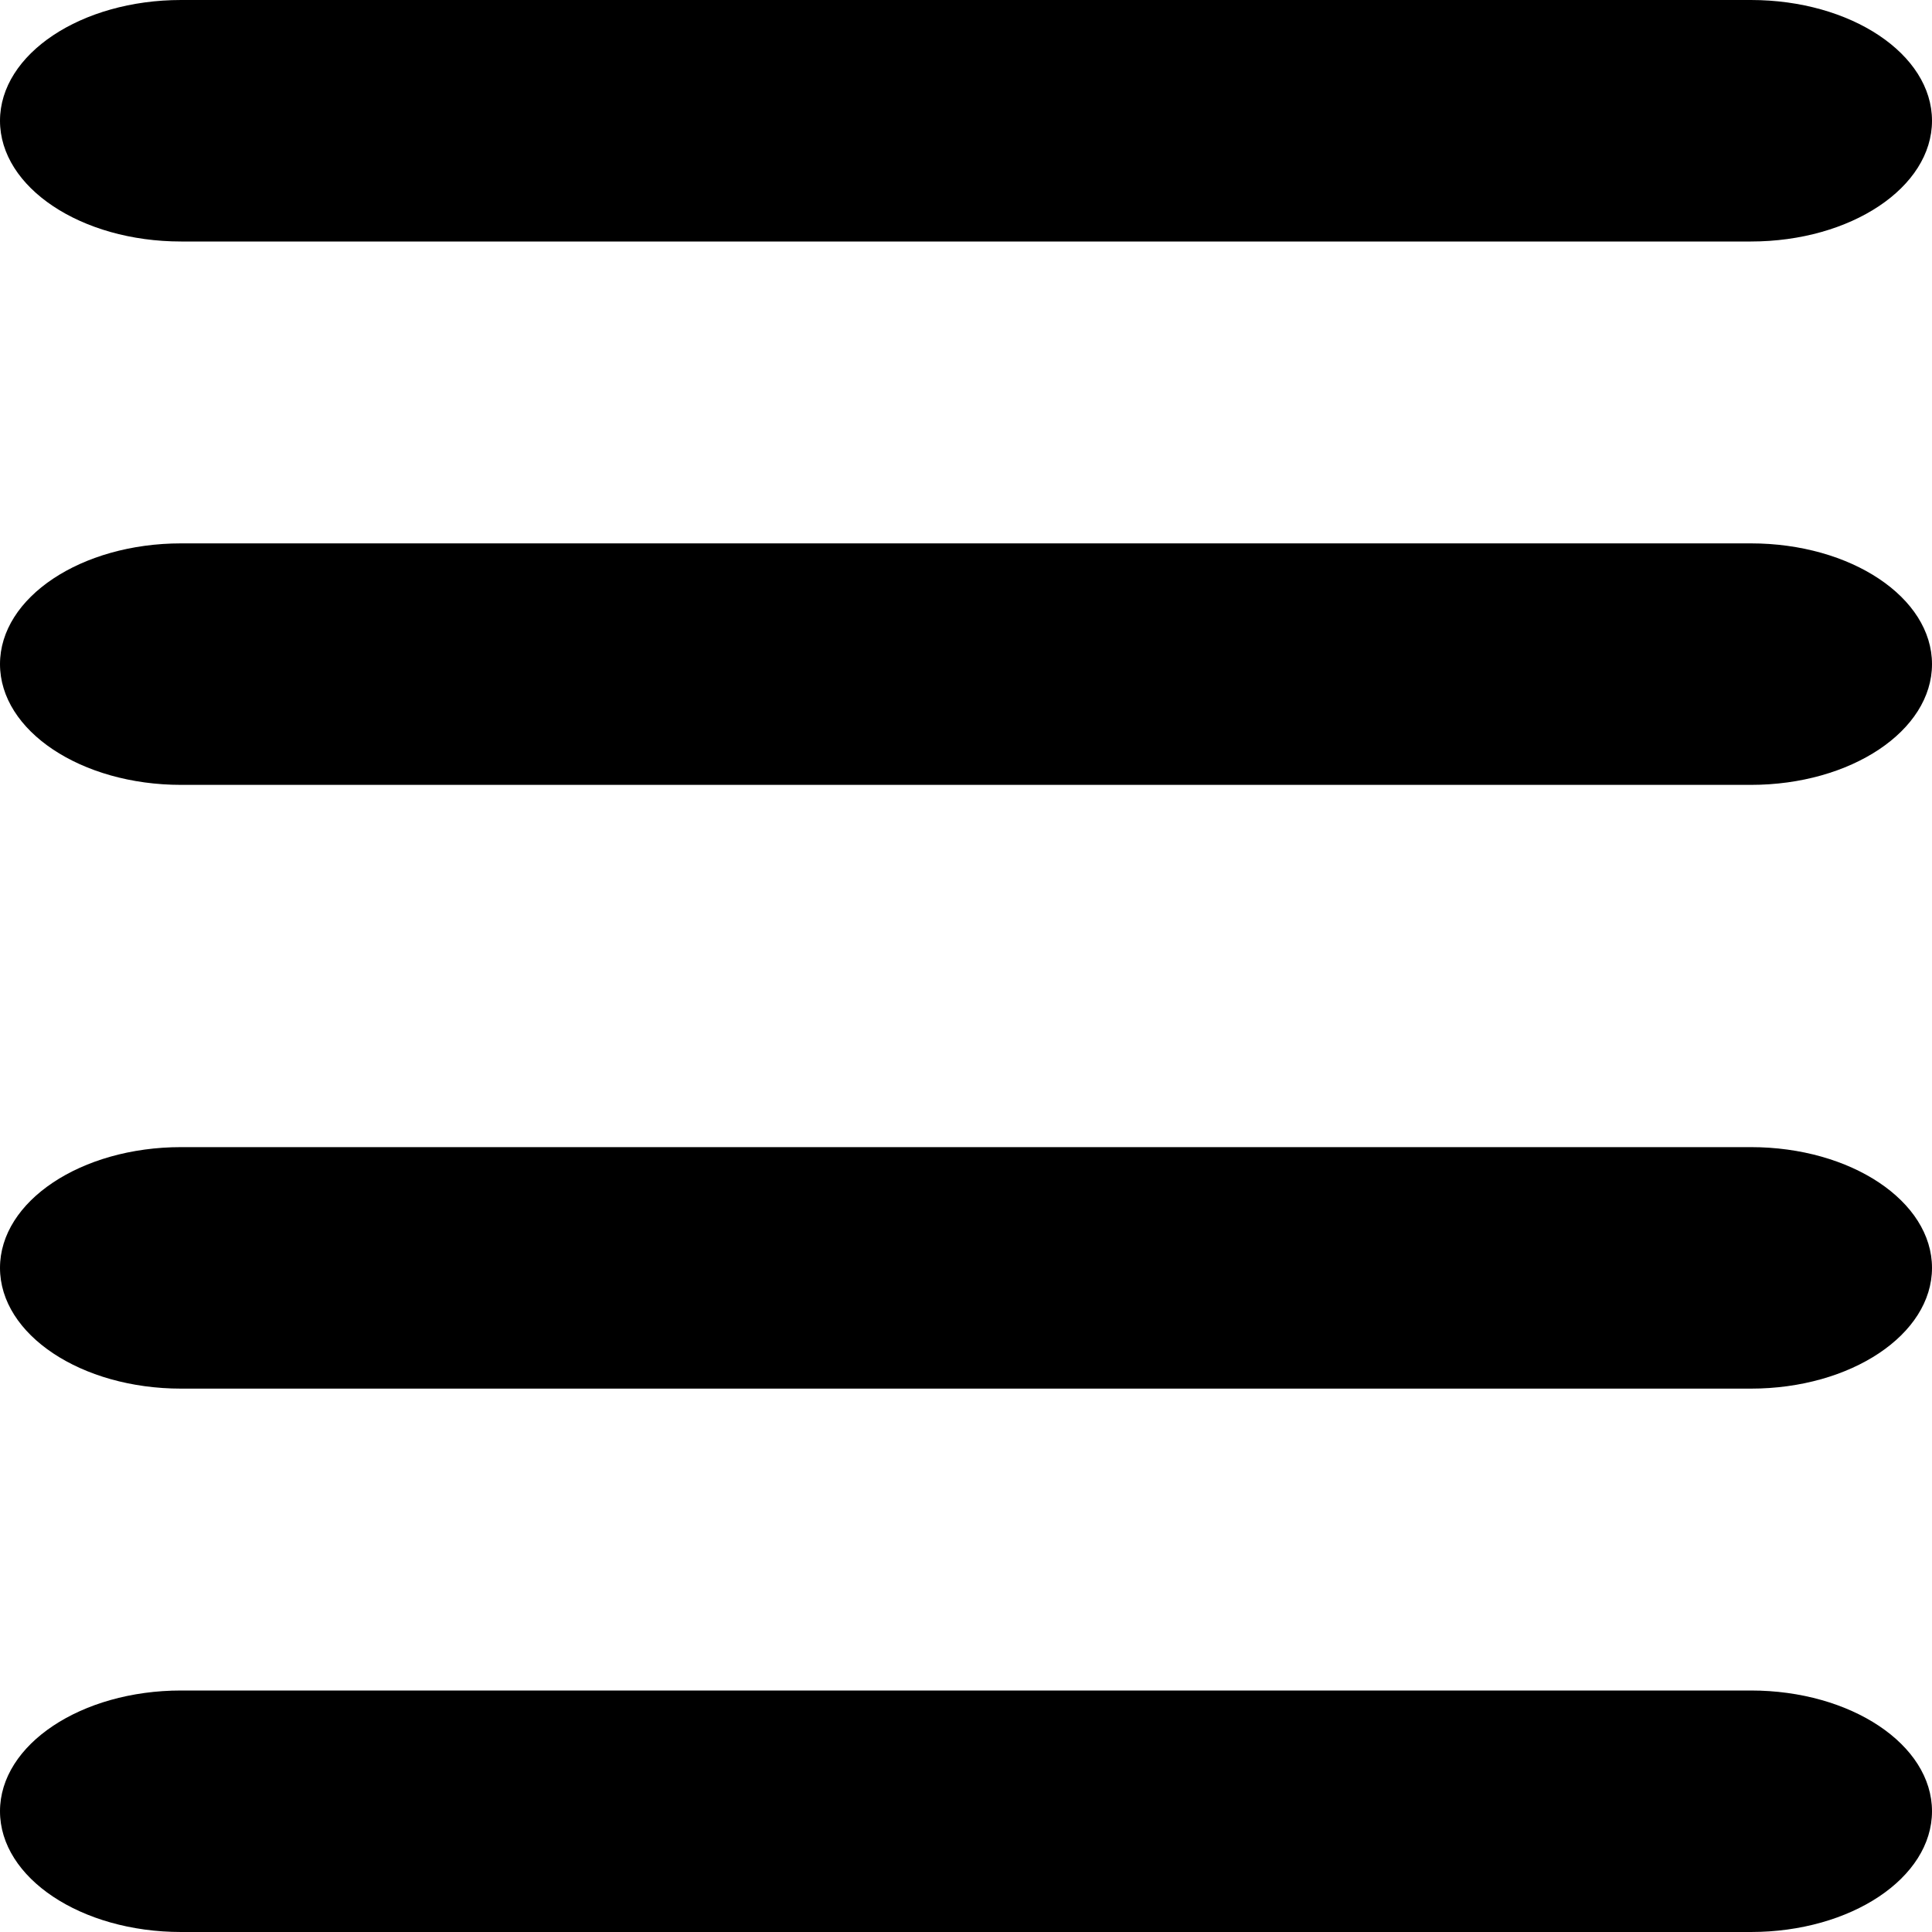
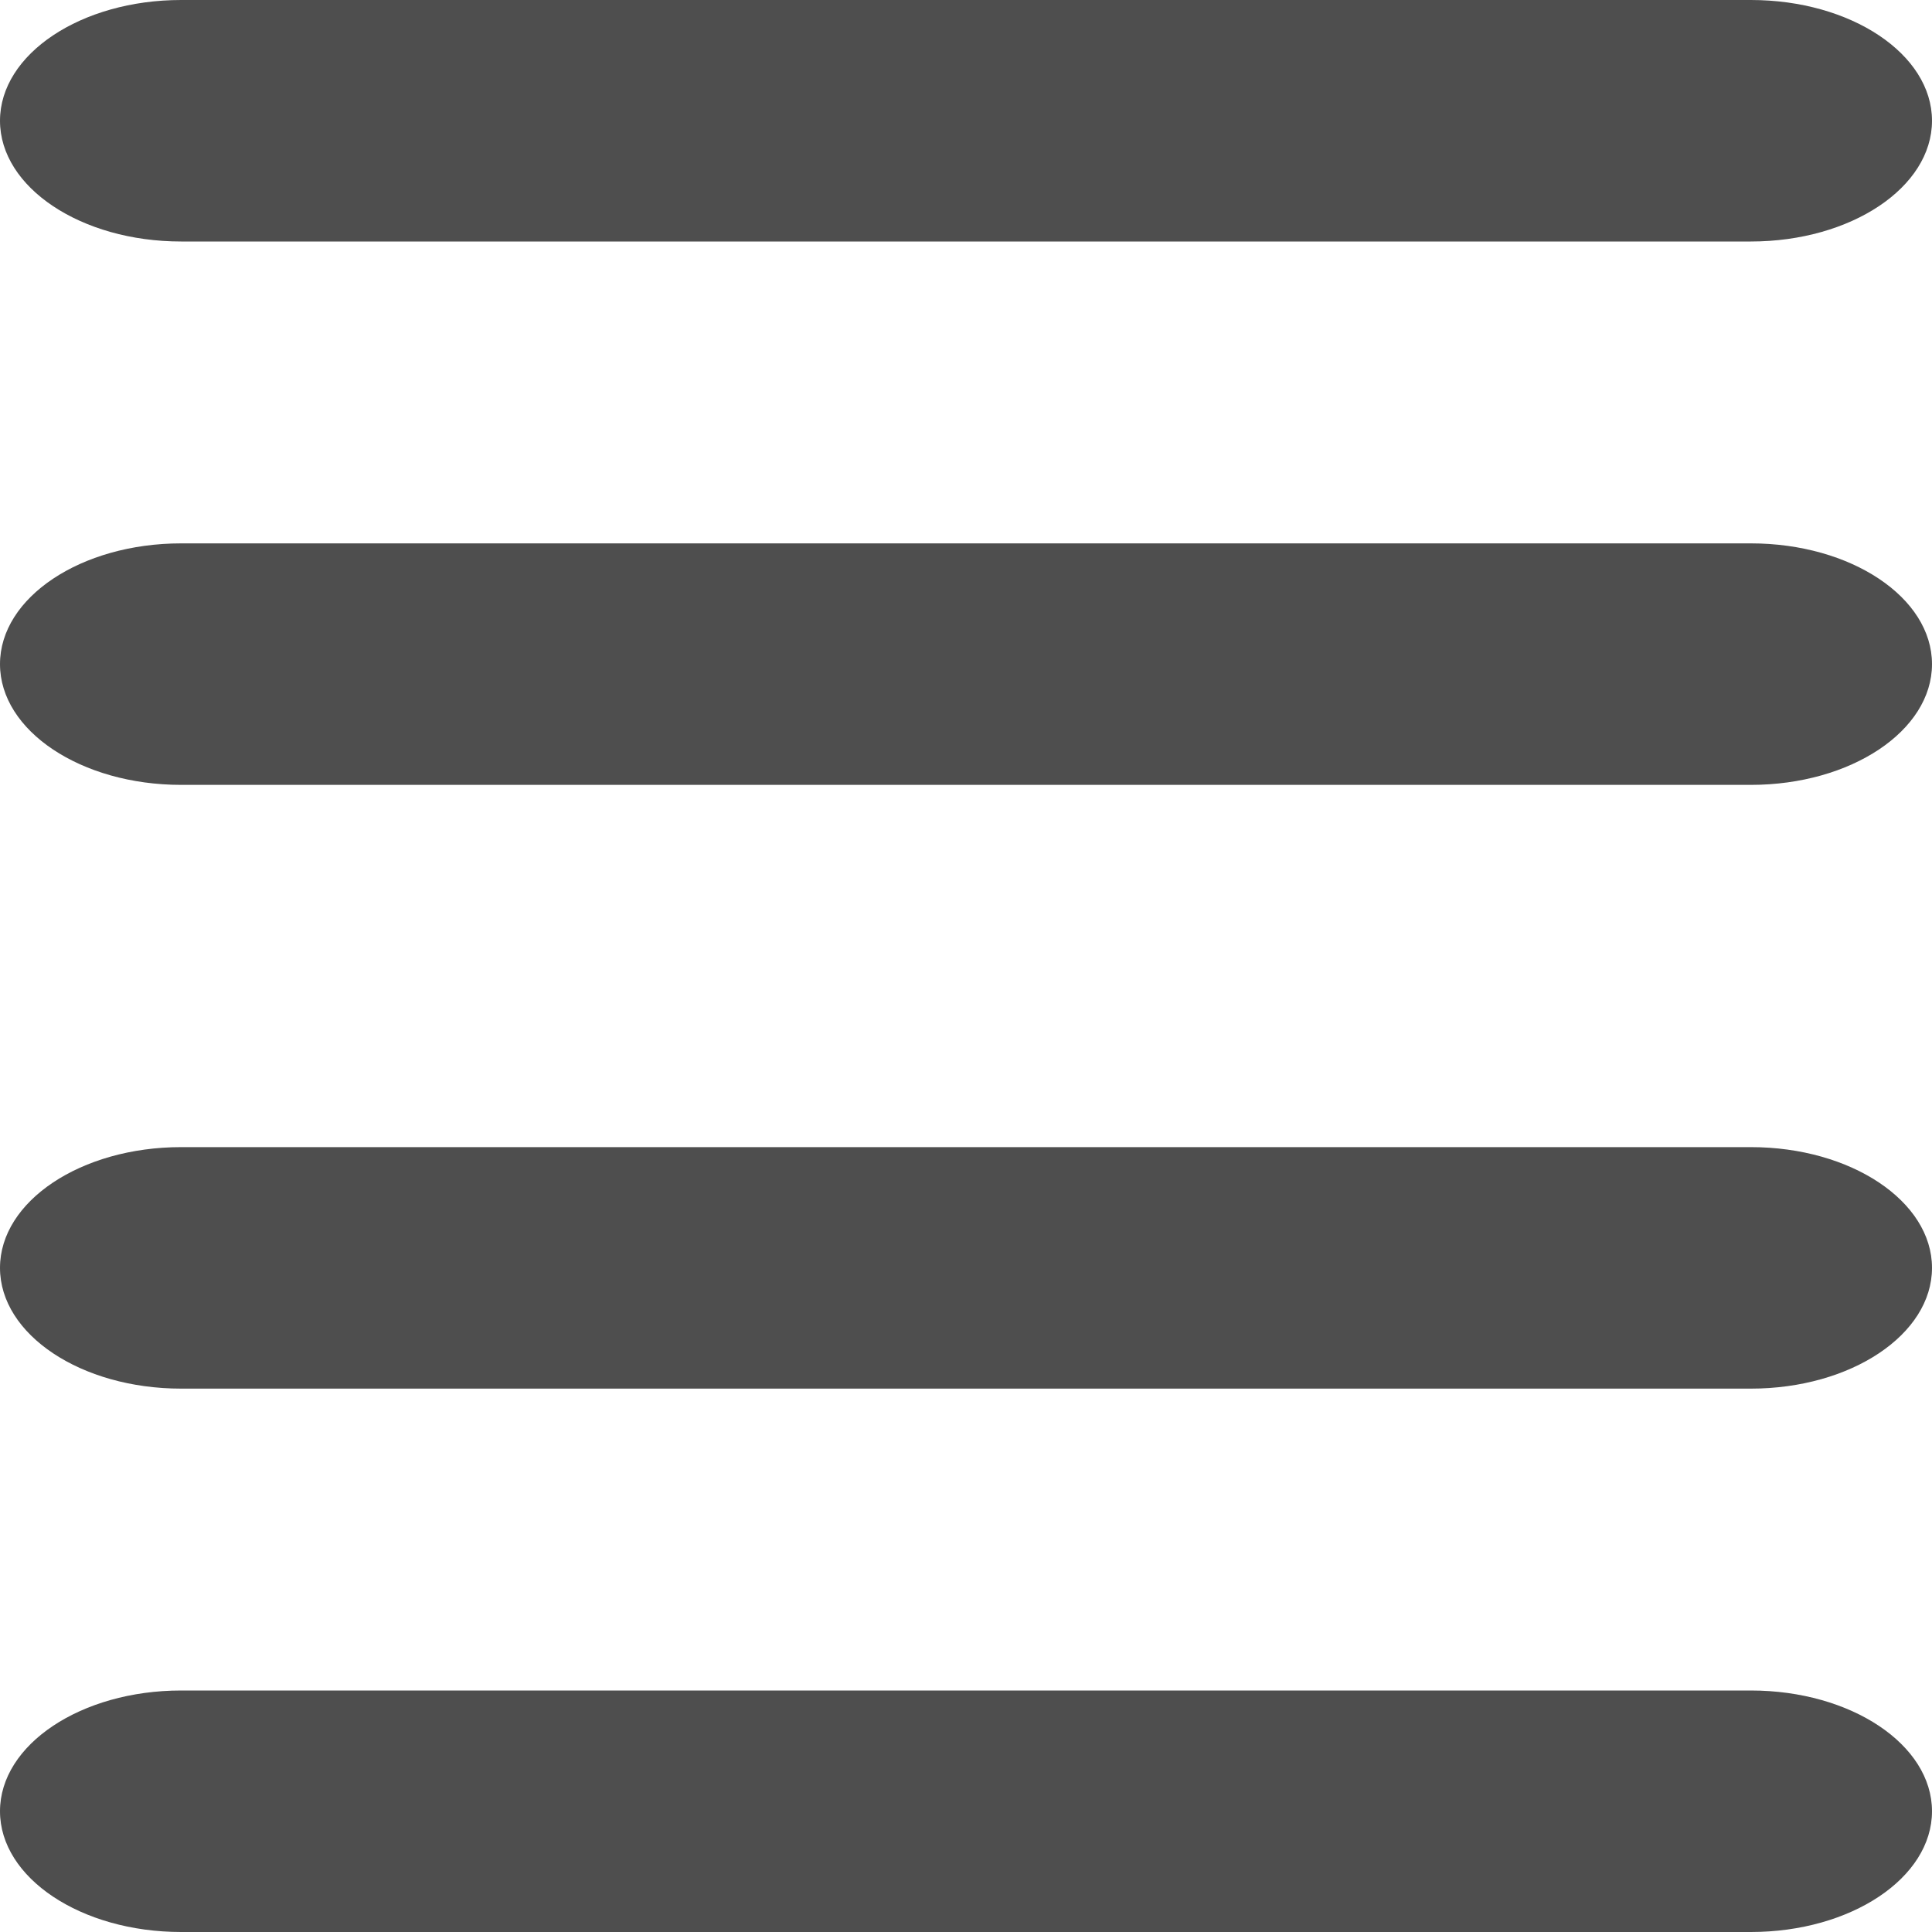
- <svg xmlns="http://www.w3.org/2000/svg" width="32" height="32" fill="black">
+ <svg xmlns="http://www.w3.org/2000/svg" width="32" height="32" fill="#4e4e4e">
  <rect width="32" height="4" ry="3" />
  <rect width="32" height="4" ry="3" y="9" />
  <rect width="32" height="4" ry="3" y="19" />
  <rect width="32" height="4" ry="3" y="28" />
</svg>
